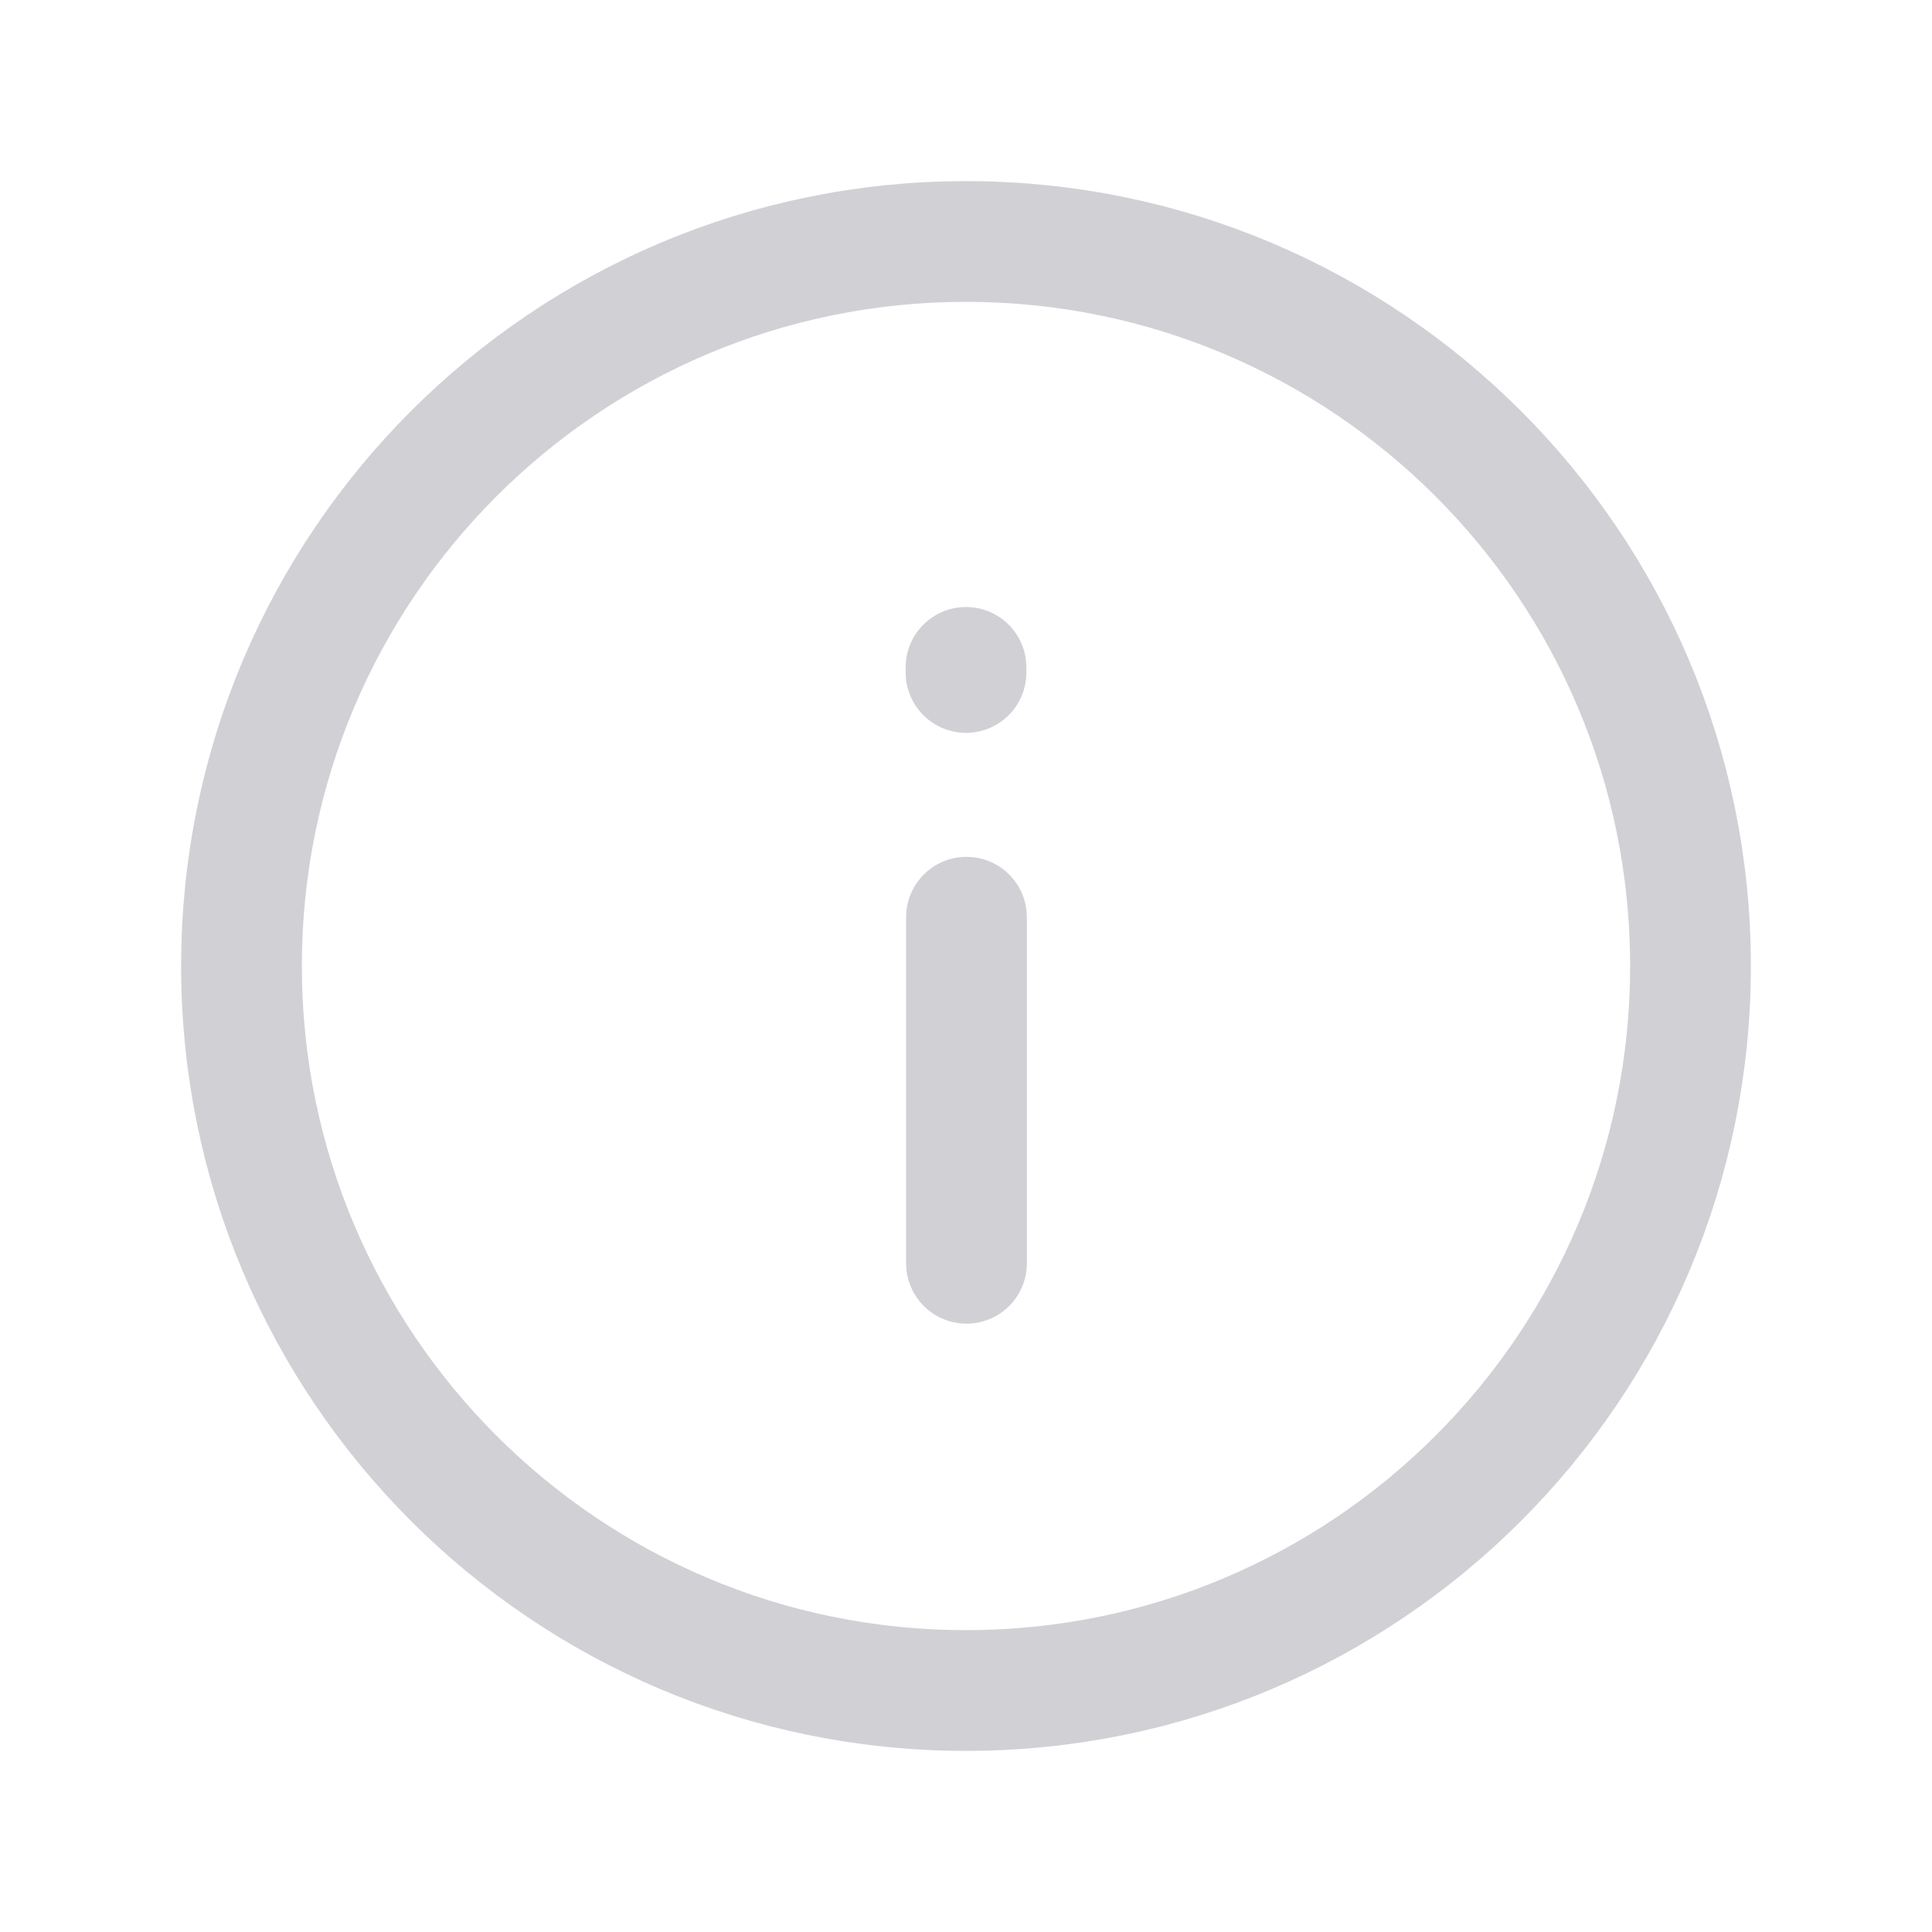
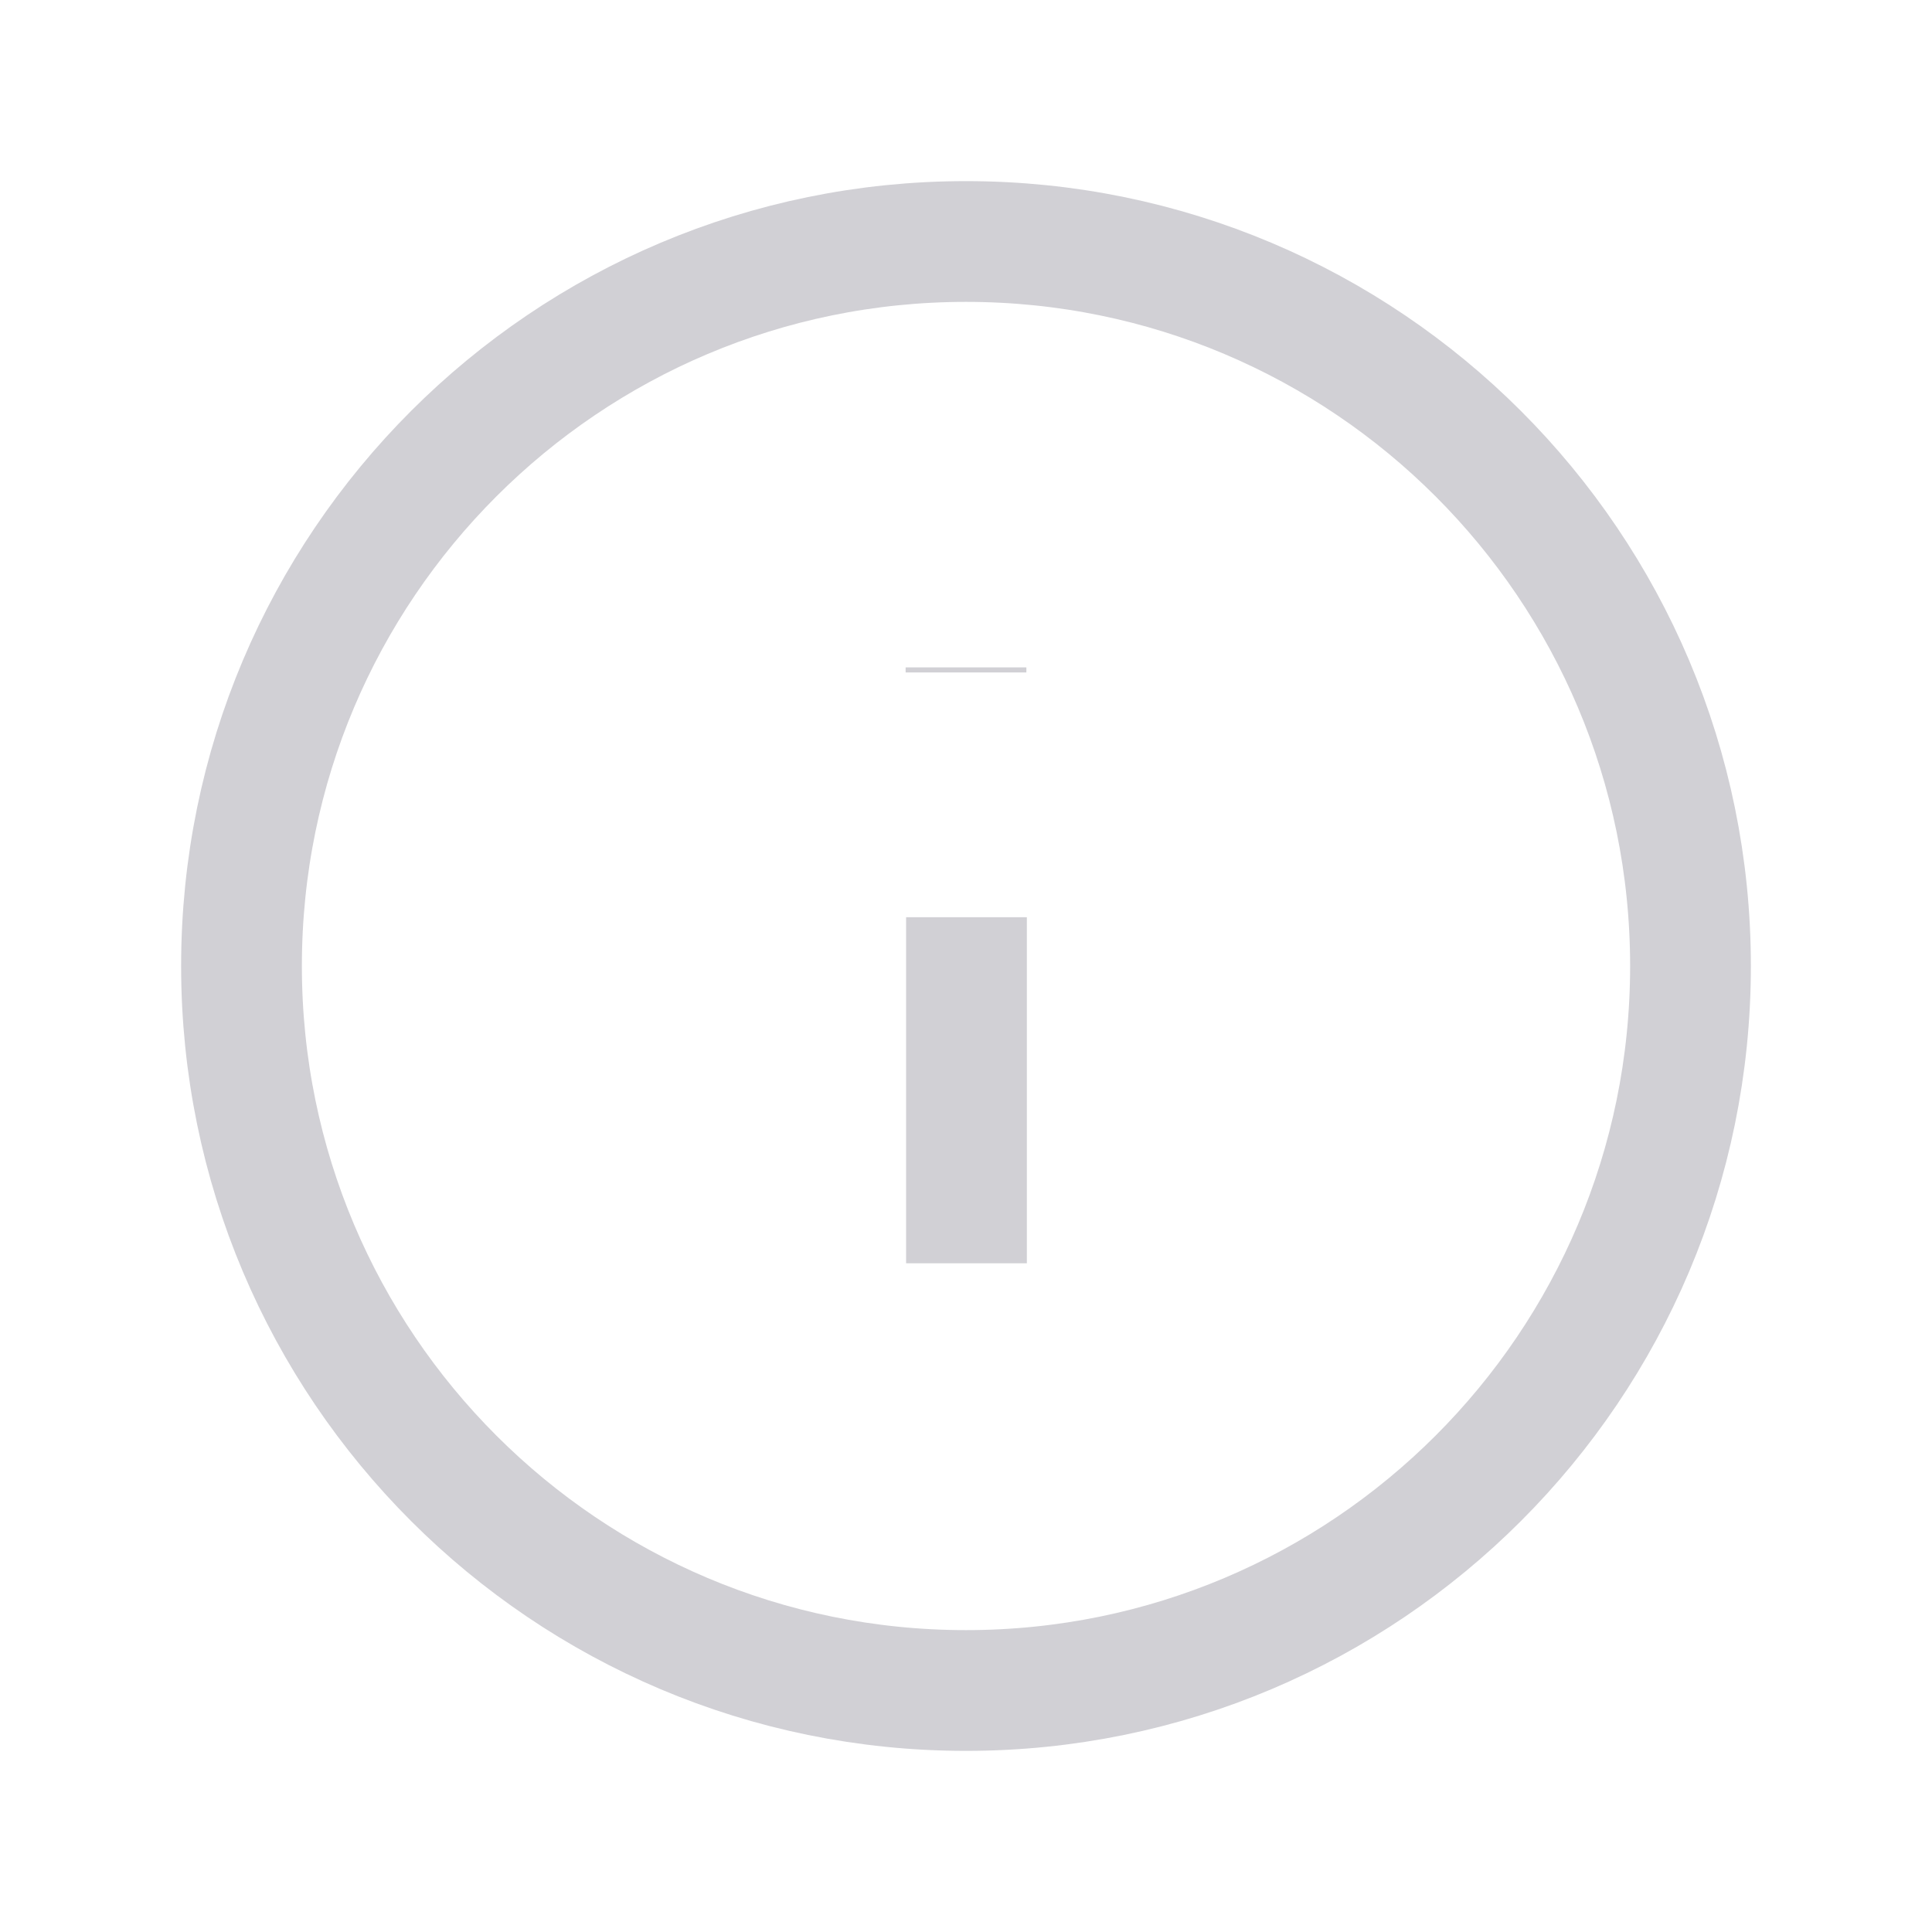
<svg xmlns="http://www.w3.org/2000/svg" width="16" height="16" fill="none" viewBox="0 0 16 16">
-   <path stroke="#D1D0D5" stroke-linecap="round" stroke-linejoin="round" d="M2 8a6 6 0 1 0 12 0A6 6 0 0 0 2 8Z" />
+   <path stroke="#D1D0D5" strokeLinecap="round" strokeLinejoin="round" d="M2 8a6 6 0 1 0 12 0A6 6 0 0 0 2 8Z" />
  <path fill="#D1D0D5" d="M8.004 10.462V7.596ZM8 5.57v-.042Z" />
-   <path stroke="#D1D0D5" stroke-linecap="round" stroke-linejoin="round" d="M8.004 10.462V7.596M8 5.569v-.042" />
+   <path stroke="#D1D0D5" strokeLinecap="round" strokeLinejoin="round" d="M8.004 10.462V7.596M8 5.569v-.042" />
</svg>
